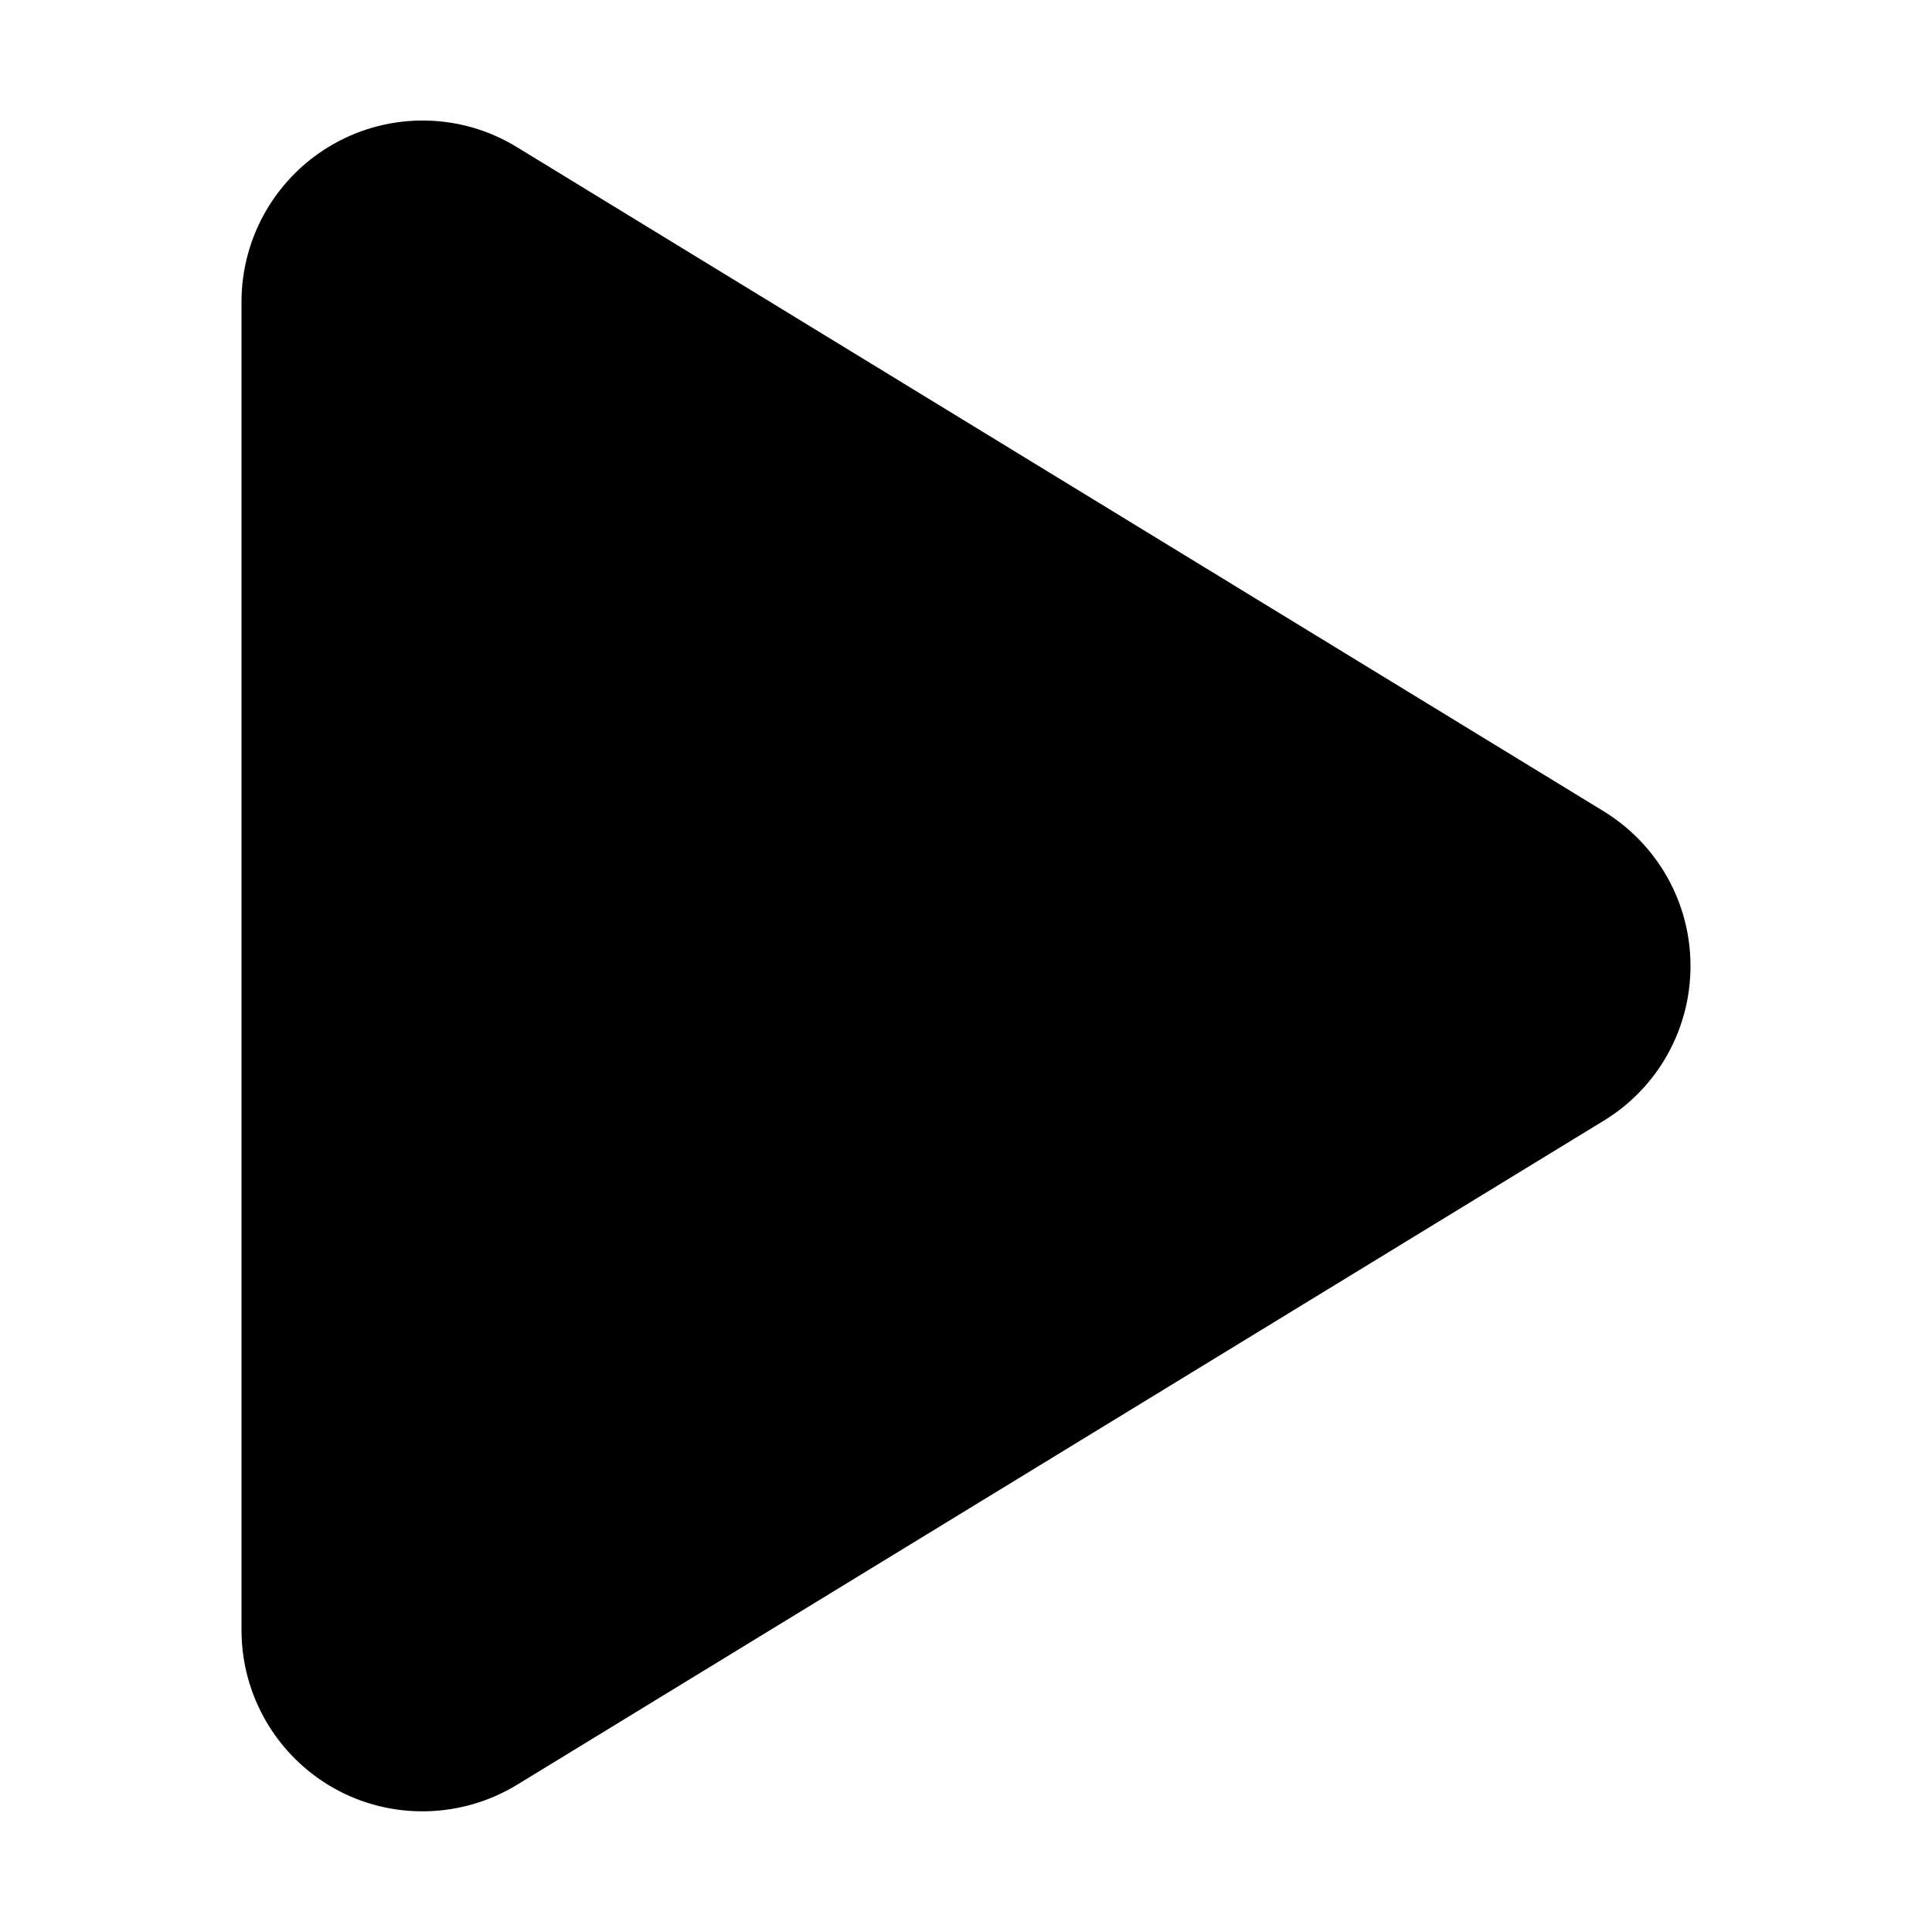
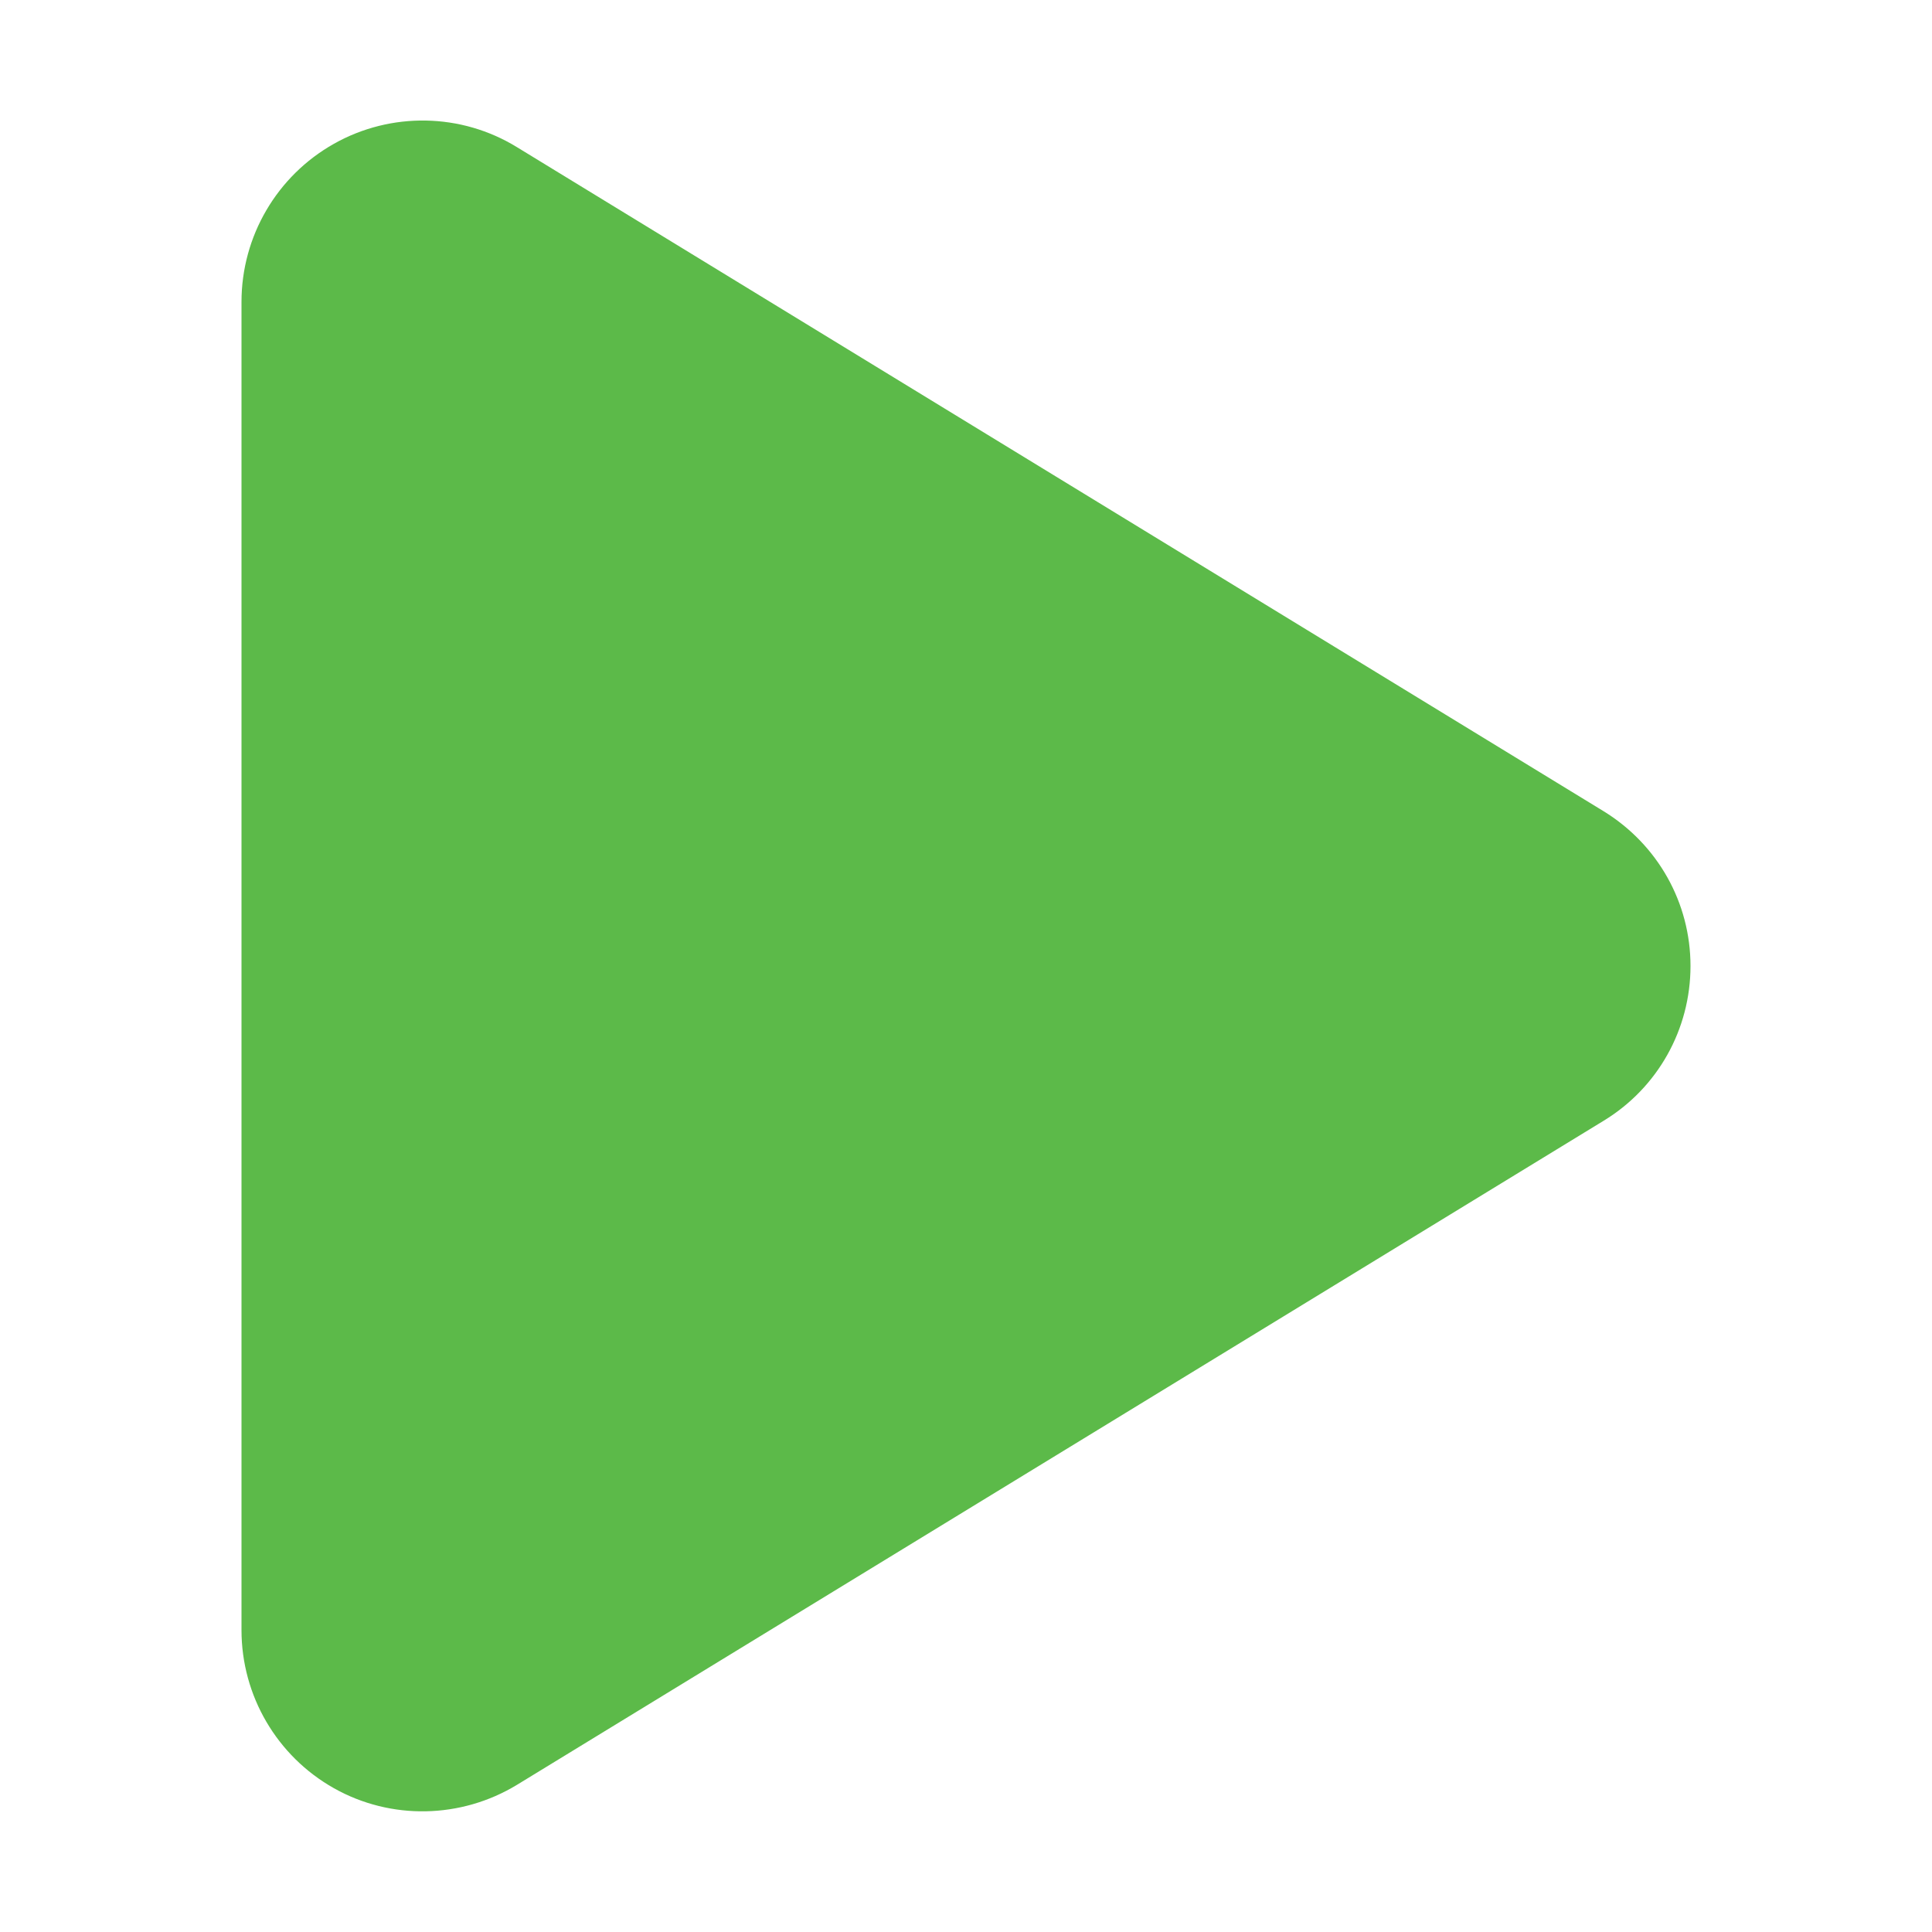
- <svg xmlns="http://www.w3.org/2000/svg" width="16px" height="16px" viewBox="0 0 384 512">
-   <path fill="currentColor" d="M73 39c-14.8-9.1-33.4-9.4-48.5-.9S0 62.6 0 80V432c0 17.4 9.4 33.4 24.5 41.9s33.7 8.1 48.5-.9L361 297c14.3-8.7 23-24.2 23-41s-8.7-32.2-23-41L73 39z" />
+ <svg xmlns="http://www.w3.org/2000/svg" width="16px" height="16px" fill="#5cba49" viewBox="0 0 384 512">
+   <path d="M73 39c-14.8-9.1-33.4-9.4-48.5-.9S0 62.6 0 80V432c0 17.4 9.4 33.4 24.5 41.9s33.7 8.1 48.5-.9L361 297c14.3-8.7 23-24.2 23-41s-8.7-32.2-23-41L73 39z" />
</svg>
